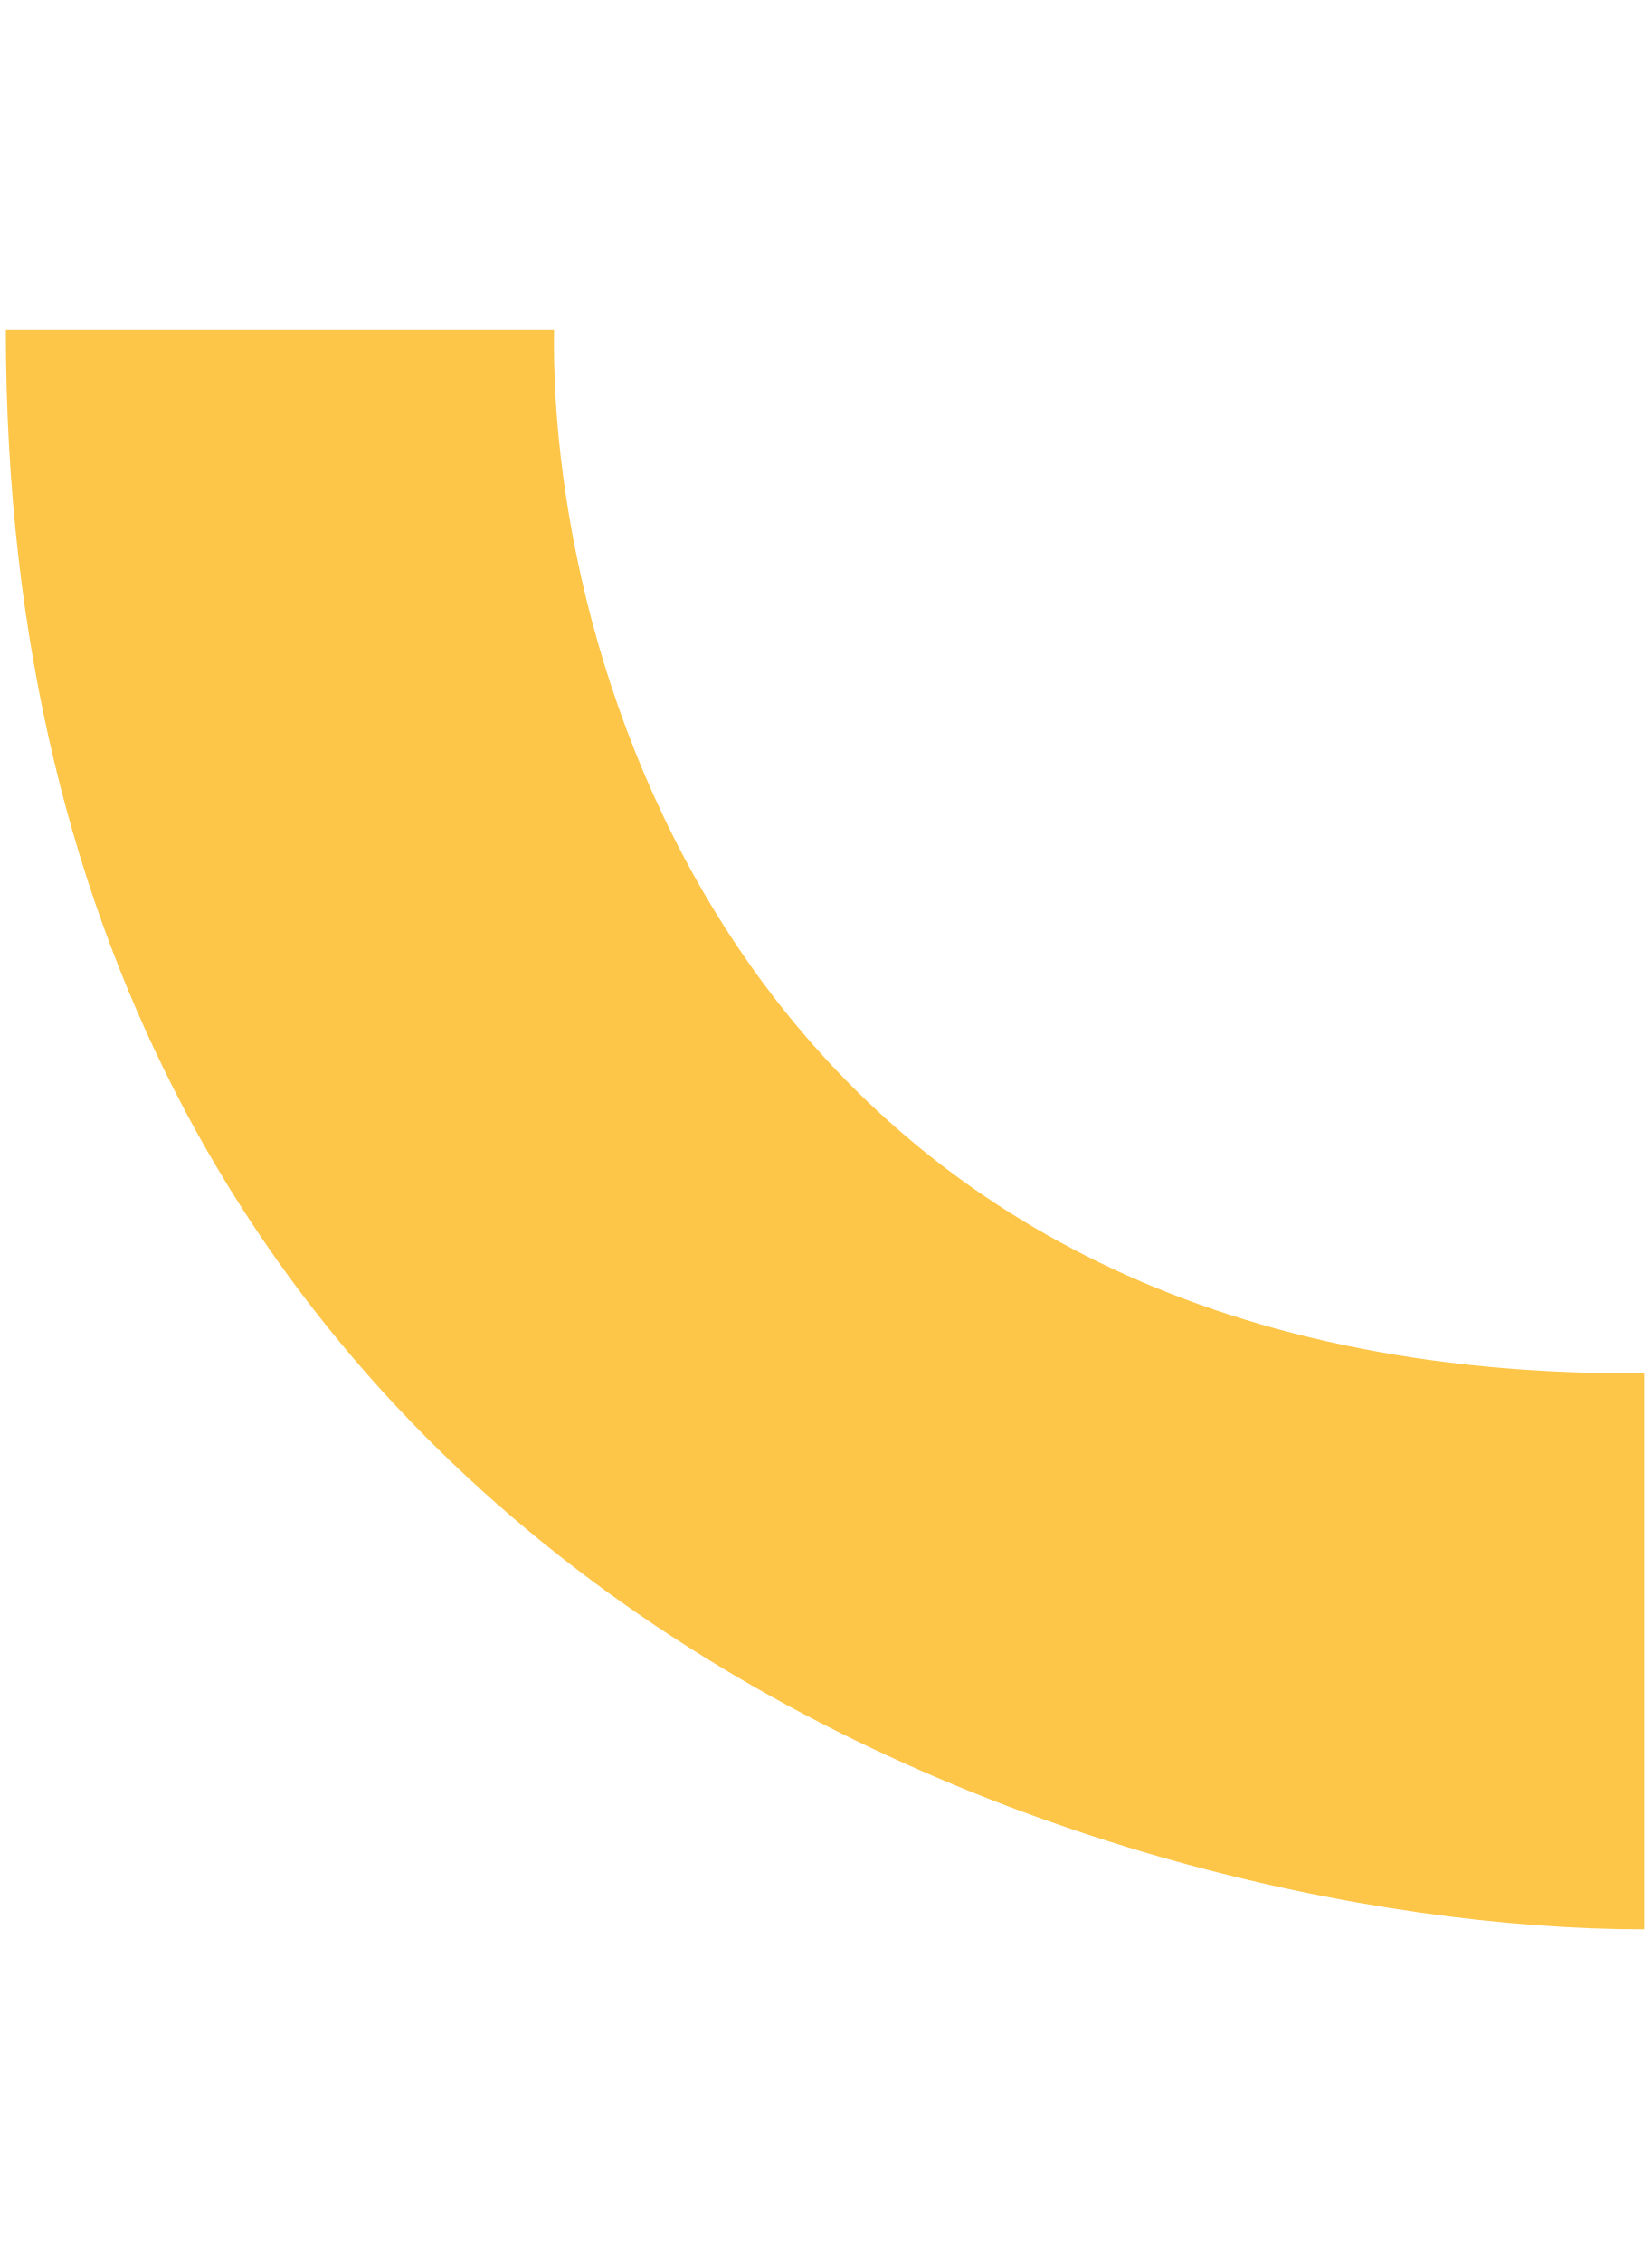
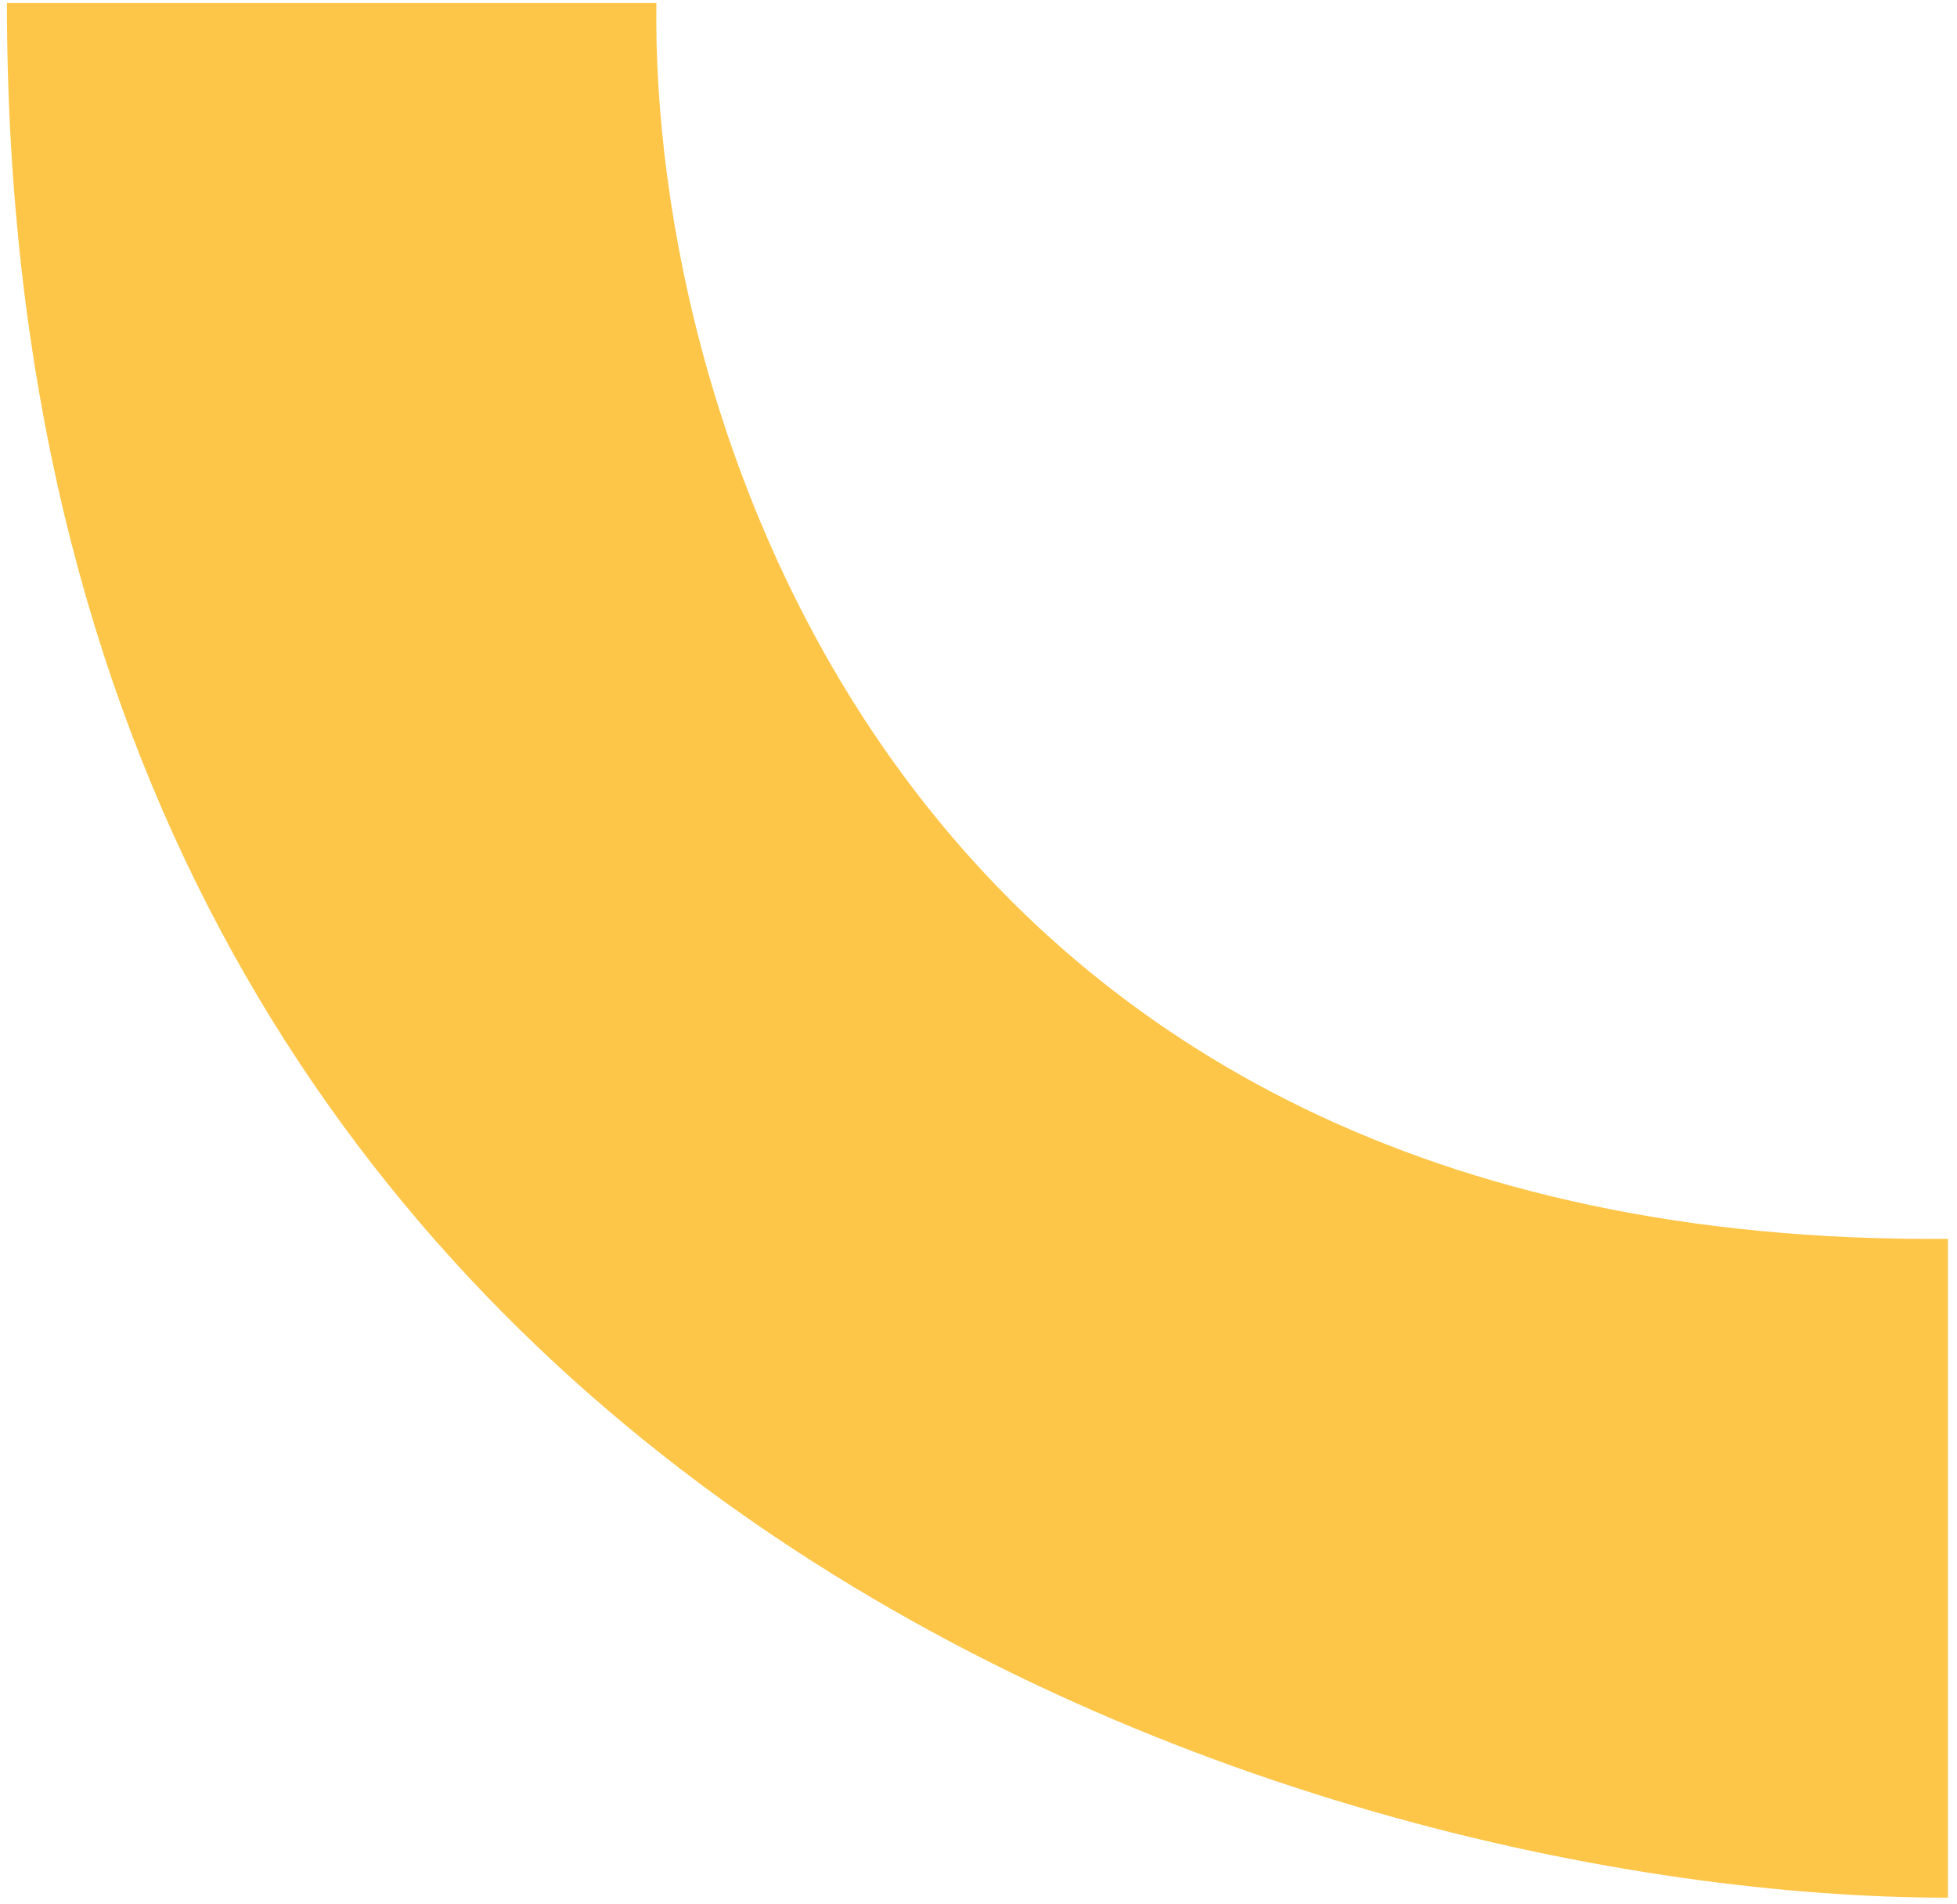
- <svg xmlns="http://www.w3.org/2000/svg" width="130" height="178" viewBox="0 0 183 178" fill="none">
+ <svg xmlns="http://www.w3.org/2000/svg" width="183" height="178" viewBox="0 0 183 178" fill="none">
  <path d="M61.381 0.281H0.648C0.649 140.046 122.278 177.432 182.151 177.432V115.83C84.143 116.665 60.801 39.145 61.381 0.281Z" fill="#FEC649" />
</svg>
